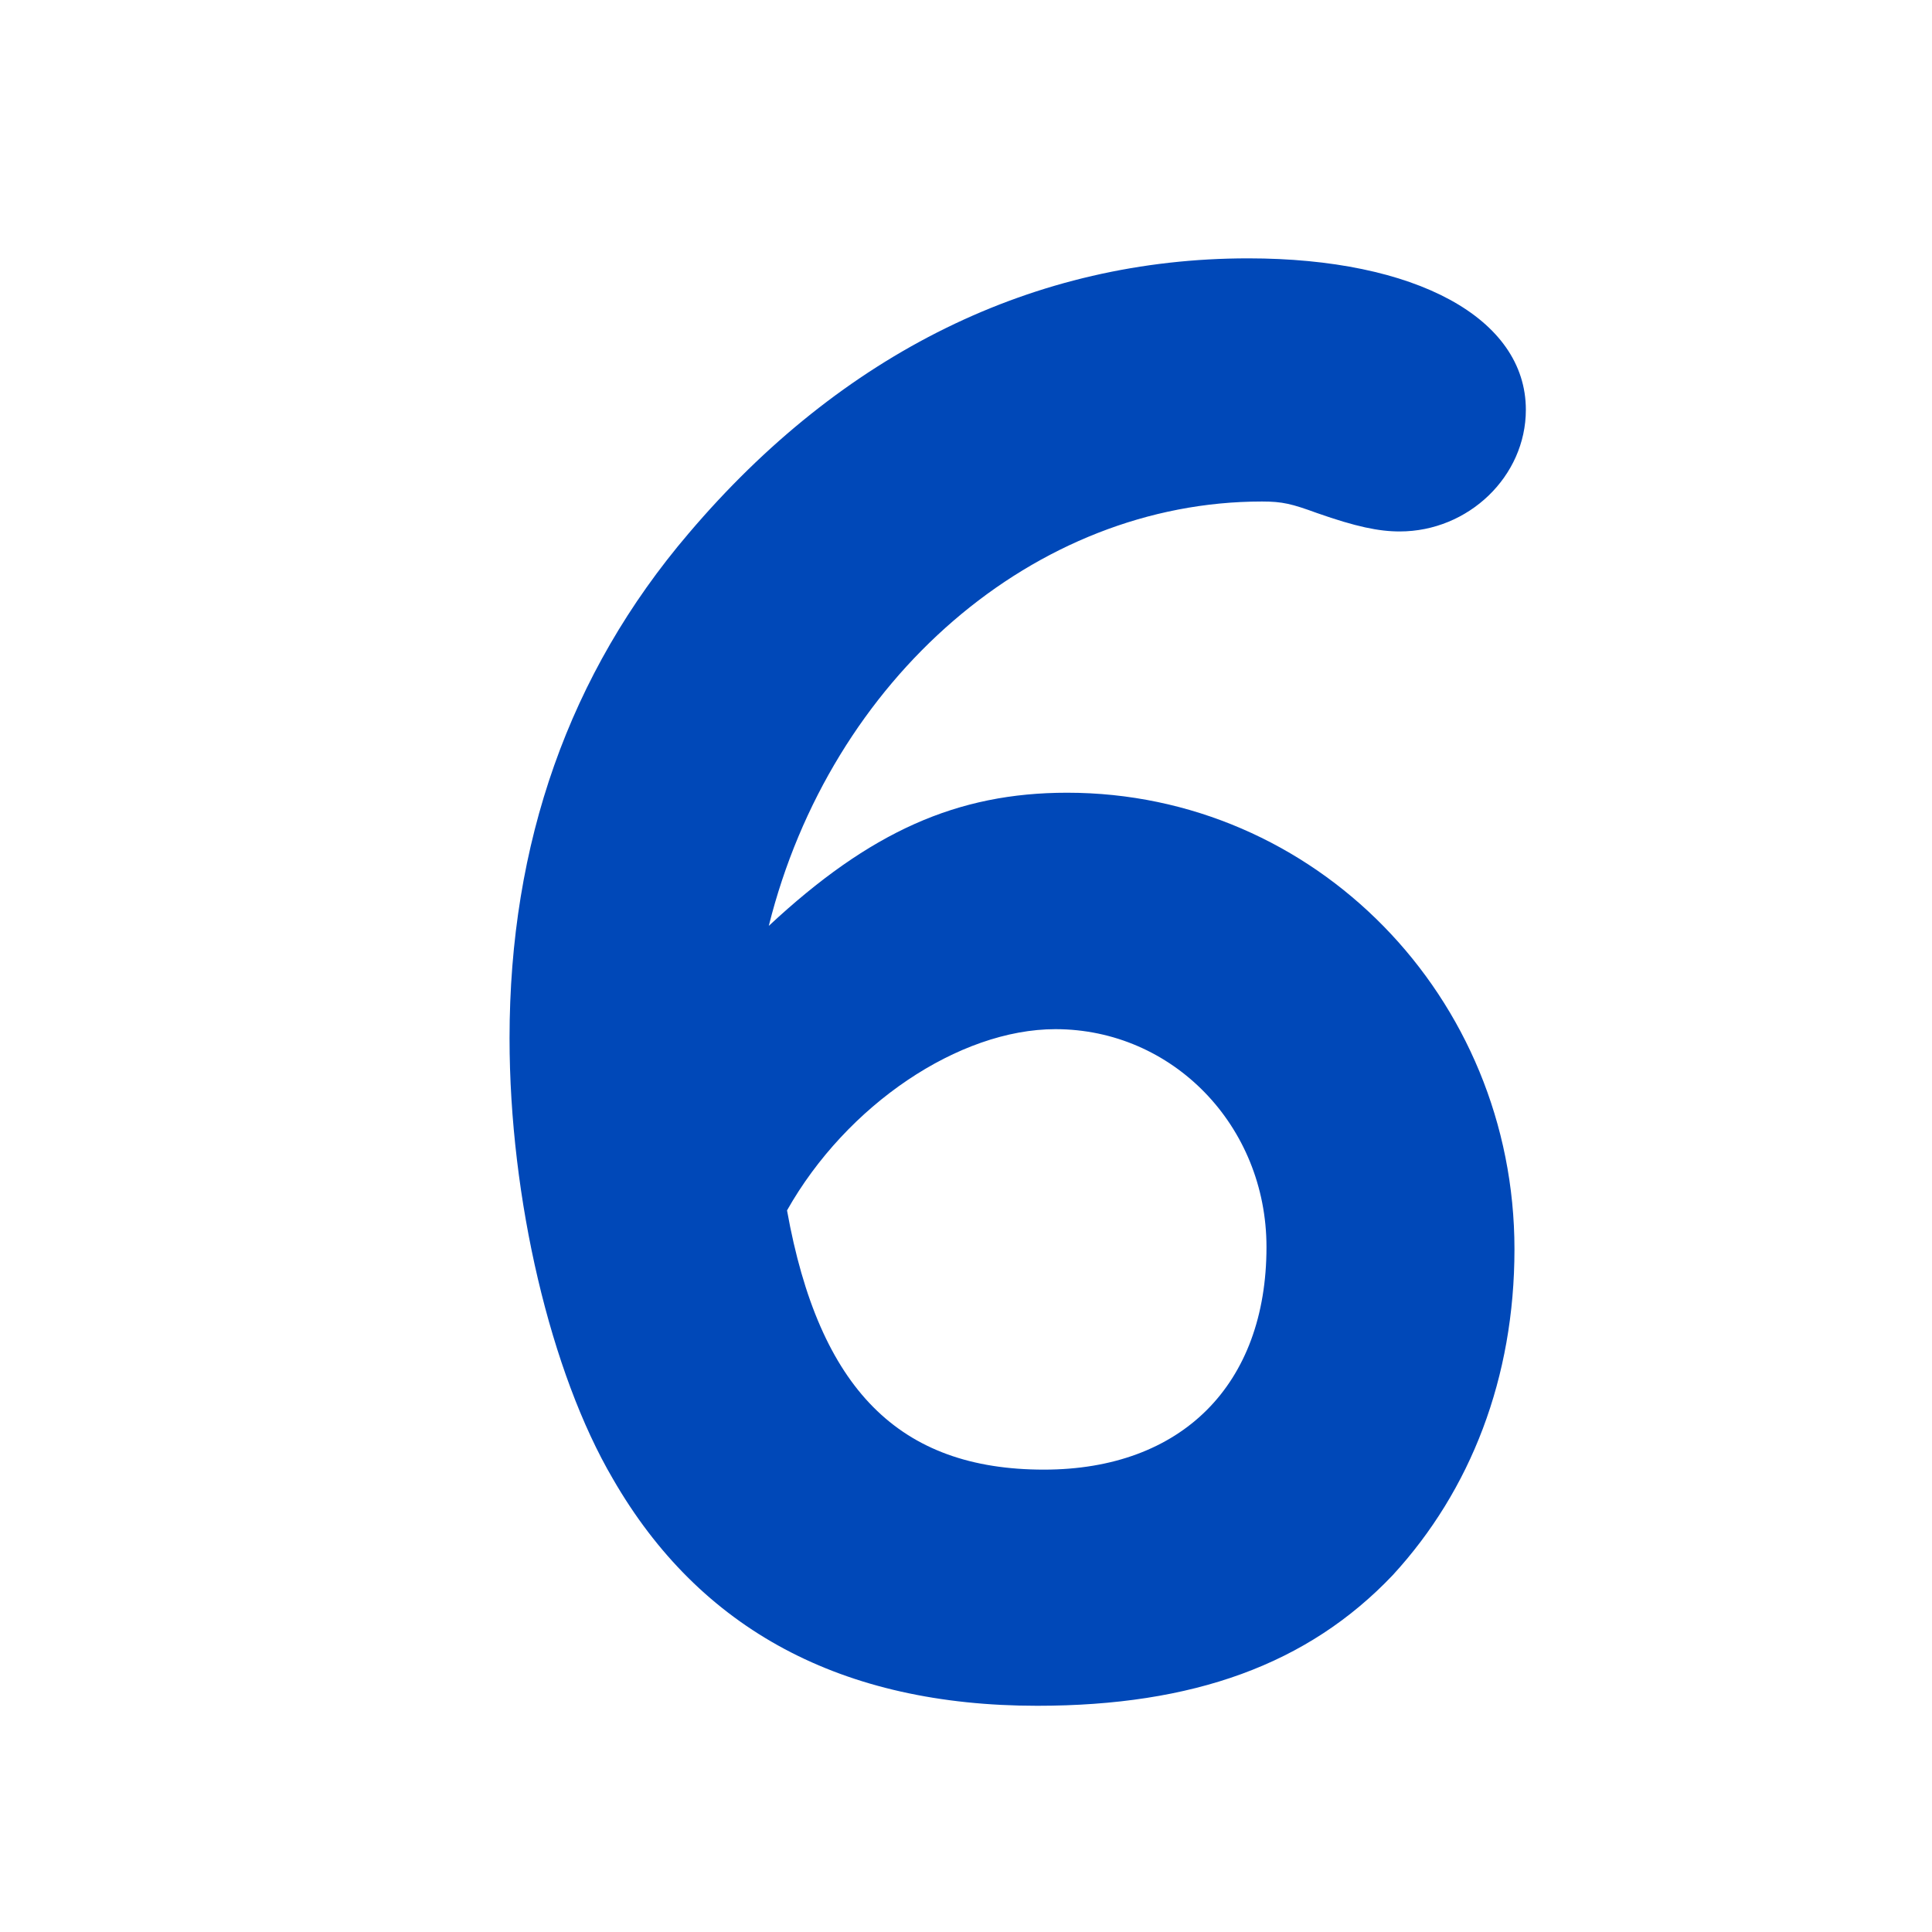
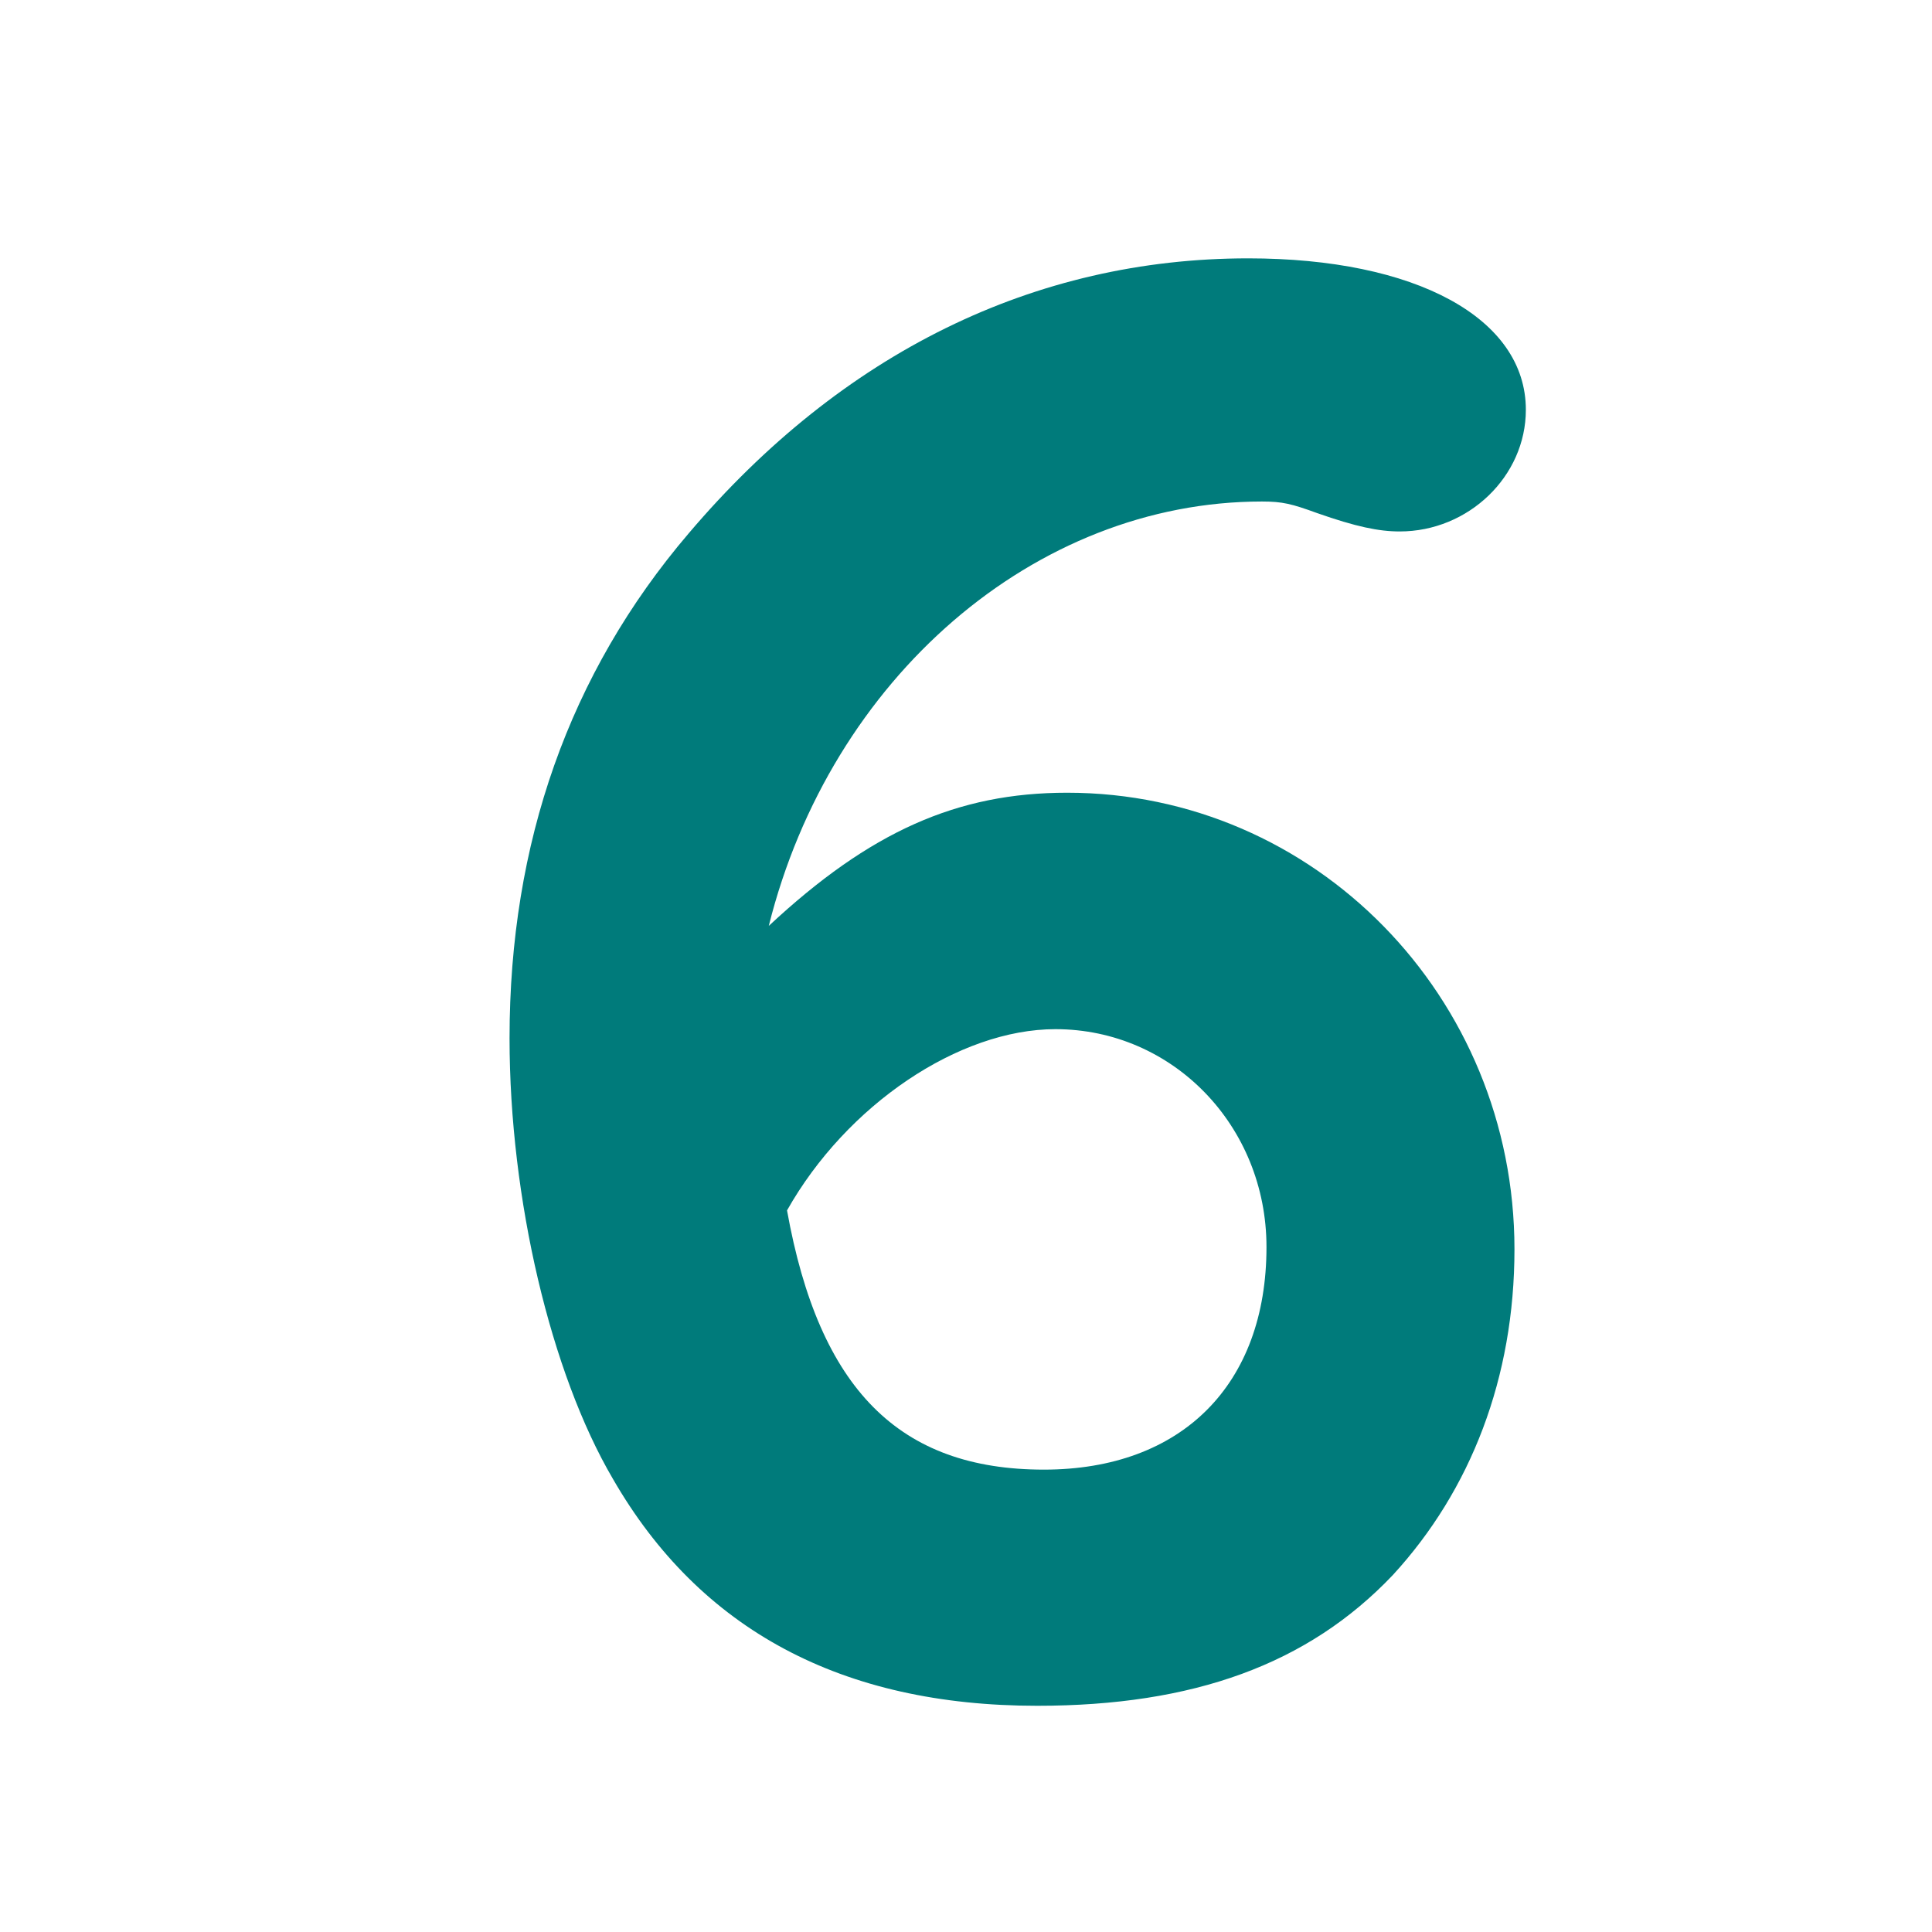
<svg xmlns="http://www.w3.org/2000/svg" width="50" height="50" viewBox="0 0 13.229 13.229" version="1.1" id="svg5">
  <defs id="defs2" />
  <g id="layer1">
-     <g aria-label="6" id="text1287" style="font-size:15.709px;line-height:1.25;stroke-width:0.393;fill:#0048b8;fill-opacity:1">
-       <path d="m 5.264,6.34 c 0.424,-1.697 1.822,-2.906 3.377,-2.906 0.141,0 0.204,0.016 0.377,0.079 0.267,0.094 0.424,0.126 0.566,0.126 0.471,0 0.864,-0.377 0.864,-0.833 0,-0.628 -0.754,-1.037 -1.901,-1.037 -1.461,0 -2.78,0.644 -3.833,1.885 C 3.897,4.612 3.489,5.774 3.489,7.109 c 0,1.1 0.283,2.293 0.707,3.016 0.597,1.037 1.571,1.555 2.906,1.555 1.068,0 1.854,-0.283 2.435,-0.895 0.534,-0.581 0.833,-1.351 0.833,-2.231 0,-1.728 -1.367,-3.126 -3.063,-3.126 -0.754,0 -1.351,0.267 -2.042,0.911 z M 5.389,8.288 c 0.408,-0.723 1.178,-1.241 1.838,-1.241 0.801,0 1.445,0.66 1.445,1.492 0,0.943 -0.581,1.524 -1.524,1.524 -0.99,0 -1.539,-0.55 -1.759,-1.775 z" style="font-weight:bold;font-family:'Nimbus Mono PS';-inkscape-font-specification:'Nimbus Mono PS, Bold';fill:#0048b8;fill-opacity:1" id="path1871" />
+     <g aria-label="6" id="text1287" style="font-size:15.709px;line-height:1.25;stroke-width:0.393;fill:#007b7b;fill-opacity:1">
+       <path d="m 5.264,6.34 c 0.424,-1.697 1.822,-2.906 3.377,-2.906 0.141,0 0.204,0.016 0.377,0.079 0.267,0.094 0.424,0.126 0.566,0.126 0.471,0 0.864,-0.377 0.864,-0.833 0,-0.628 -0.754,-1.037 -1.901,-1.037 -1.461,0 -2.78,0.644 -3.833,1.885 C 3.897,4.612 3.489,5.774 3.489,7.109 c 0,1.1 0.283,2.293 0.707,3.016 0.597,1.037 1.571,1.555 2.906,1.555 1.068,0 1.854,-0.283 2.435,-0.895 0.534,-0.581 0.833,-1.351 0.833,-2.231 0,-1.728 -1.367,-3.126 -3.063,-3.126 -0.754,0 -1.351,0.267 -2.042,0.911 z M 5.389,8.288 c 0.408,-0.723 1.178,-1.241 1.838,-1.241 0.801,0 1.445,0.66 1.445,1.492 0,0.943 -0.581,1.524 -1.524,1.524 -0.99,0 -1.539,-0.55 -1.759,-1.775 z" style="font-weight:bold;font-family:'Nimbus Mono PS';-inkscape-font-specification:'Nimbus Mono PS, Bold';fill:#007b7b;fill-opacity:1" id="path1871" />
    </g>
  </g>
</svg>
